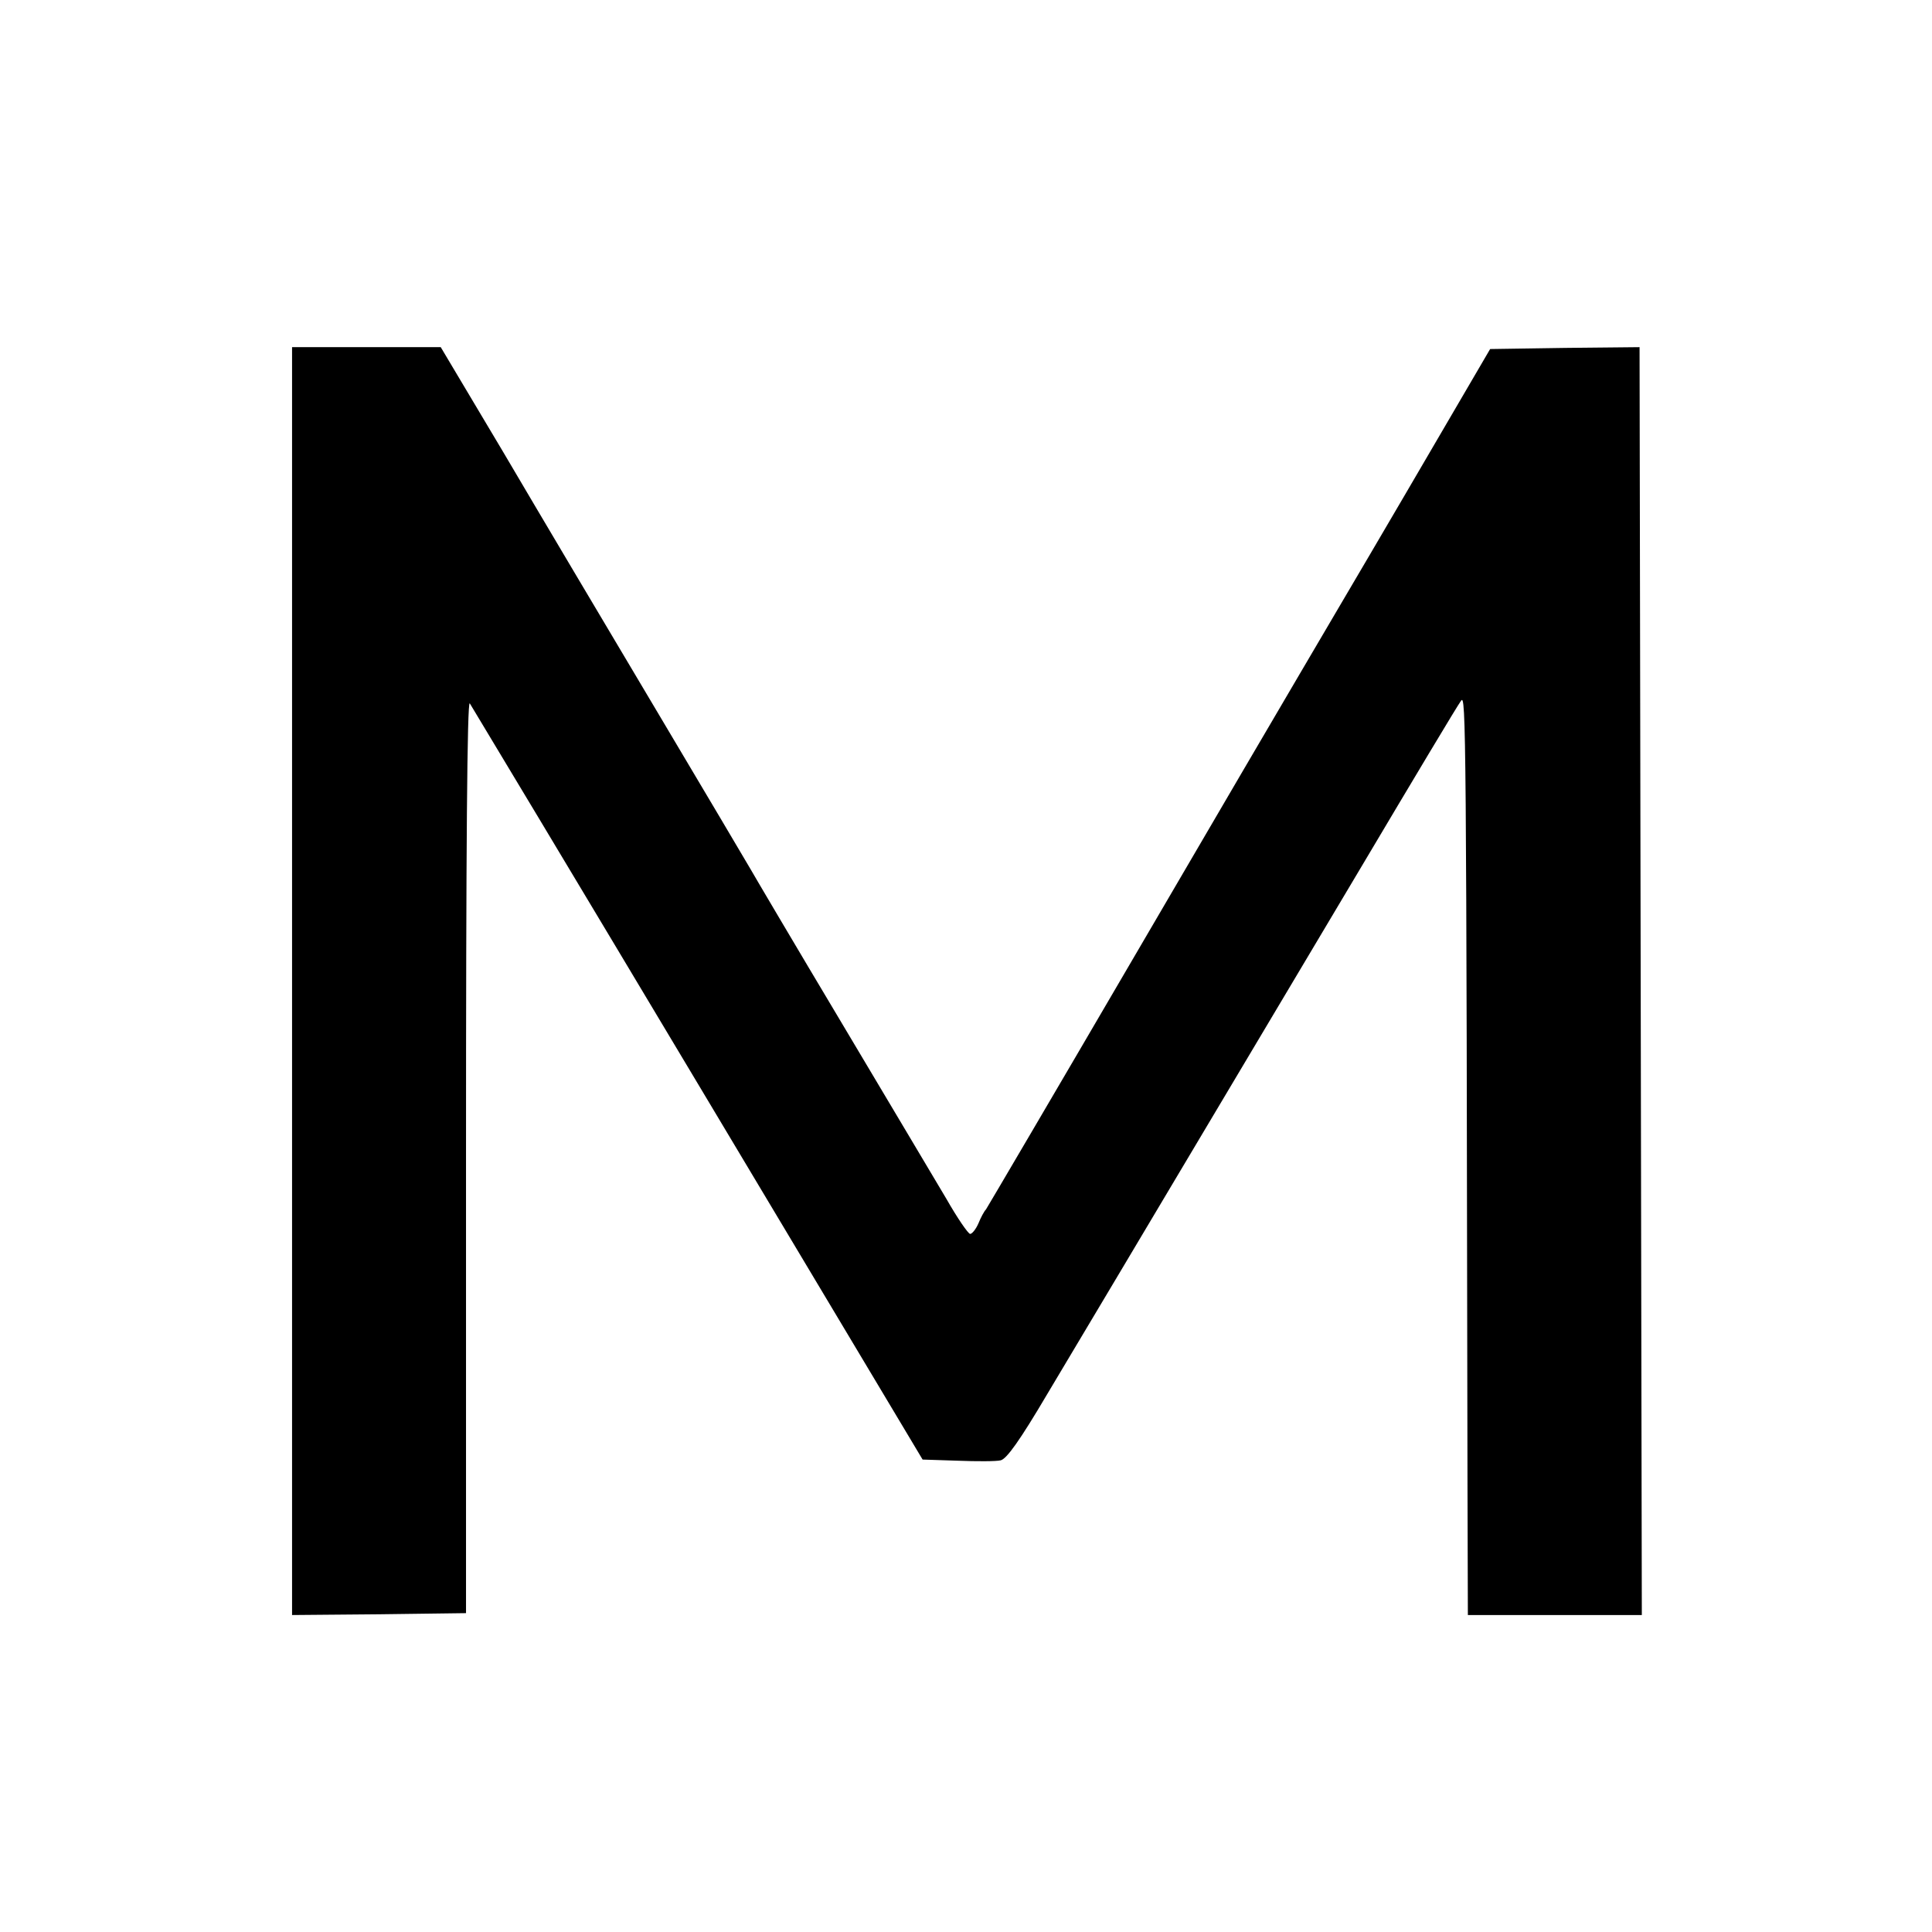
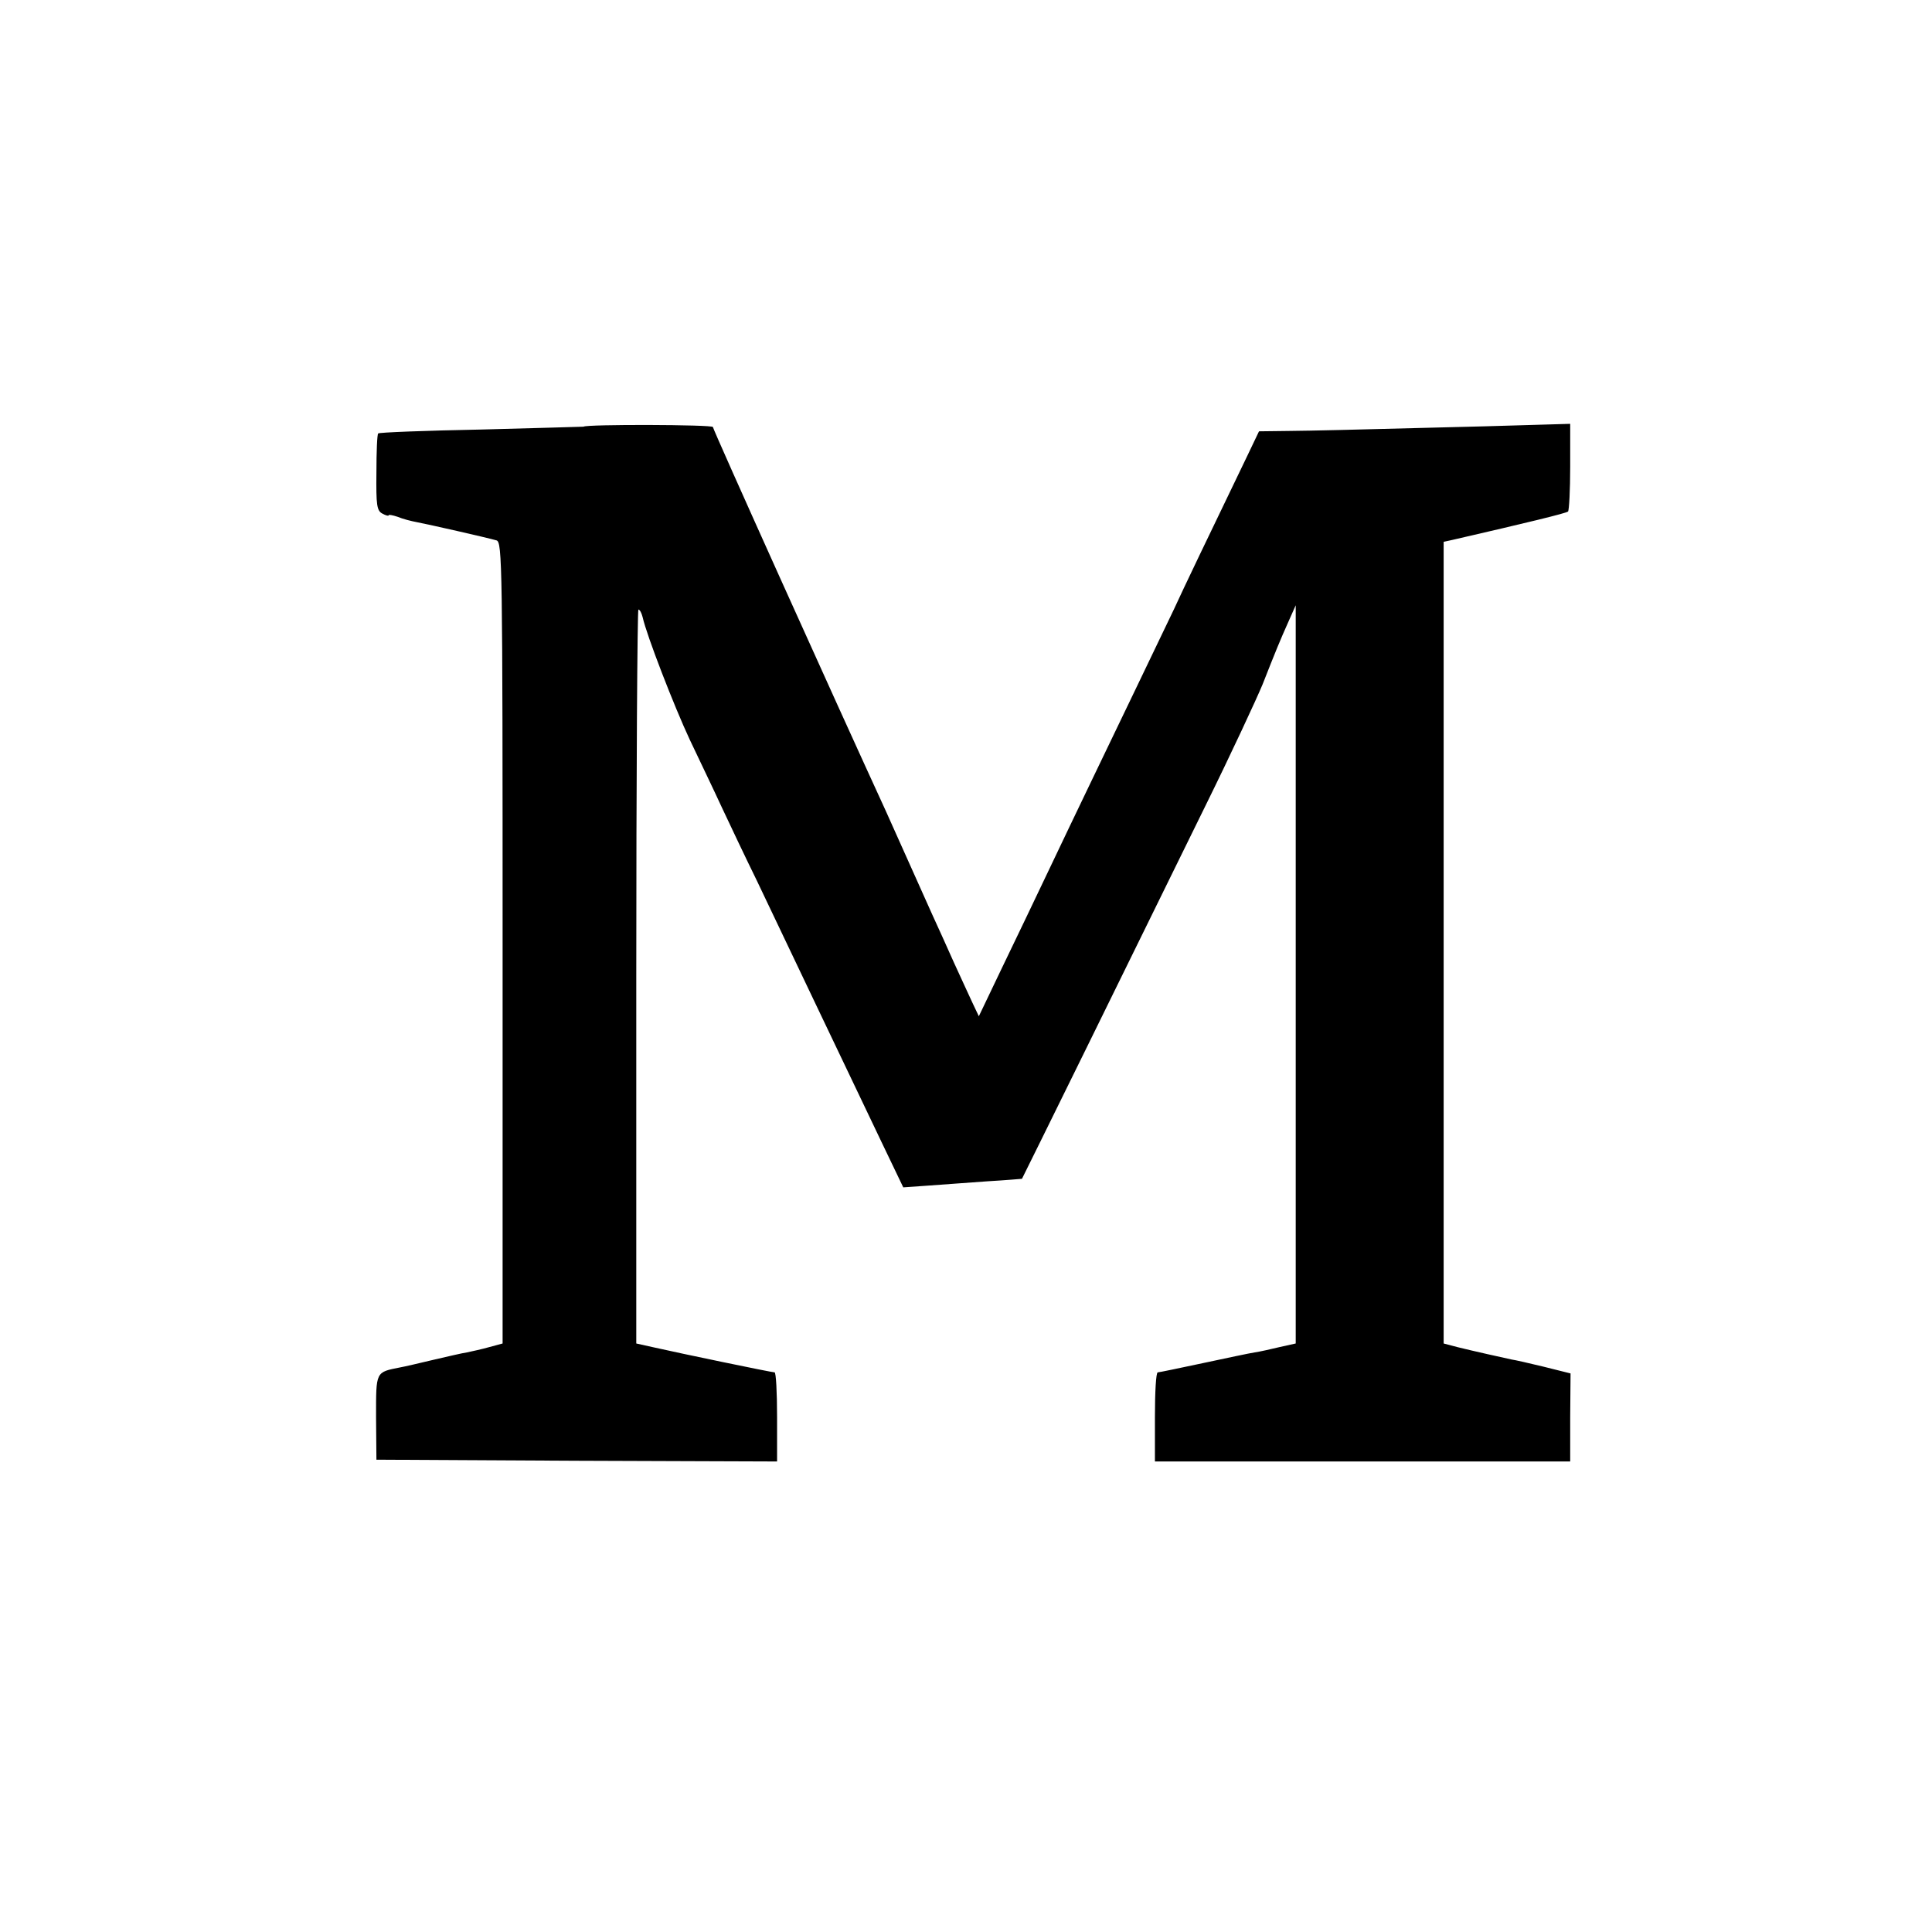
- <svg xmlns="http://www.w3.org/2000/svg" version="1.0" width="512pt" height="512pt" viewBox="0 0 512 512" preserveAspectRatio="xMidYMid meet">
-   <g transform="translate(0,512) scale(0.1,-0.1)" fill="#000000" stroke="none">
-     <path d="M774 2520 l0 -1680 231 2 230 3 0 1213 c0 814 3 1208 10 1198 5 -8 278 -462 605 -1009 l595 -995 92 -3 c51 -2 103 -2 115 1 16 4 51 53 123 175 202 338 583 979 831 1395 139 234 258 433 266 443 13 19 14 -59 17 -2075 l1 -348 231 0 230 0 -3 1680 -3 1680 -198 -2 -198 -3 -225 -385 c-124 -212 -250 -425 -279 -475 -29 -49 -227 -387 -439 -750 -212 -363 -389 -664 -393 -670 -5 -5 -14 -22 -20 -37 -7 -16 -17 -28 -22 -28 -5 0 -34 42 -63 93 -30 50 -155 261 -278 467 -123 206 -231 389 -240 405 -10 17 -124 210 -255 430 -131 220 -312 525 -402 678 l-165 277 -197 0 -197 0 0 -1680z" />
+ <svg xmlns="http://www.w3.org/2000/svg" version="1.0" width="542pt" height="542pt" viewBox="0 0 542 542" preserveAspectRatio="xMidYMid meet">
+   <g transform="translate(0,542) scale(0.1,-0.1)" fill="#000000" stroke="none">
+     <path d="M1637 4223 c-1 0 -130 -4 -287 -8 -156 -3 -287 -8 -289 -11 -3 -2 -5 -52 -5 -110 -1 -91 1 -107 17 -115 9 -5 17 -7 17 -5 0 3 11 1 26 -4 14 -6 38 -12 54 -15 32 -6 195 -43 223 -51 16 -5 17 -67 17 -1129 l0 -1124 -37 -10 c-21 -6 -49 -12 -63 -15 -14 -2 -56 -12 -95 -21 -38 -9 -80 -19 -92 -21 -70 -14 -68 -10 -68 -140 l1 -119 562 -3 562 -2 0 125 c0 69 -3 125 -7 125 -8 0 -259 52 -343 71 l-45 10 0 1029 c0 567 3 1030 6 1030 4 0 9 -10 12 -22 11 -50 88 -249 132 -343 26 -55 67 -140 90 -190 23 -49 67 -142 98 -205 64 -135 268 -562 352 -738 l59 -123 71 5 c38 3 113 8 165 12 52 3 96 7 97 7 2 3 318 645 515 1047 72 146 143 299 160 340 37 94 48 121 73 177 l20 45 0 -1036 0 -1035 -45 -10 c-25 -6 -56 -13 -70 -15 -14 -2 -79 -16 -145 -30 -66 -14 -123 -26 -127 -26 -5 0 -8 -56 -8 -125 l0 -125 583 0 582 0 0 124 1 123 -76 19 c-41 10 -81 19 -89 20 -19 4 -109 24 -153 35 l-38 10 0 1124 0 1125 23 5 c213 49 320 75 326 80 3 4 6 60 6 126 l0 120 -240 -7 c-425 -11 -469 -12 -551 -13 l-82 -1 -32 -67 c-109 -226 -181 -376 -207 -433 -17 -36 -66 -137 -108 -225 -87 -181 -160 -332 -247 -515 -33 -69 -89 -187 -126 -263 l-66 -138 -18 38 c-10 21 -33 72 -52 113 -18 41 -46 102 -61 135 -15 33 -44 98 -65 145 -21 47 -50 112 -65 145 -142 309 -485 1070 -485 1077 0 7 -356 8 -363 1z" />
  </g>
</svg>
